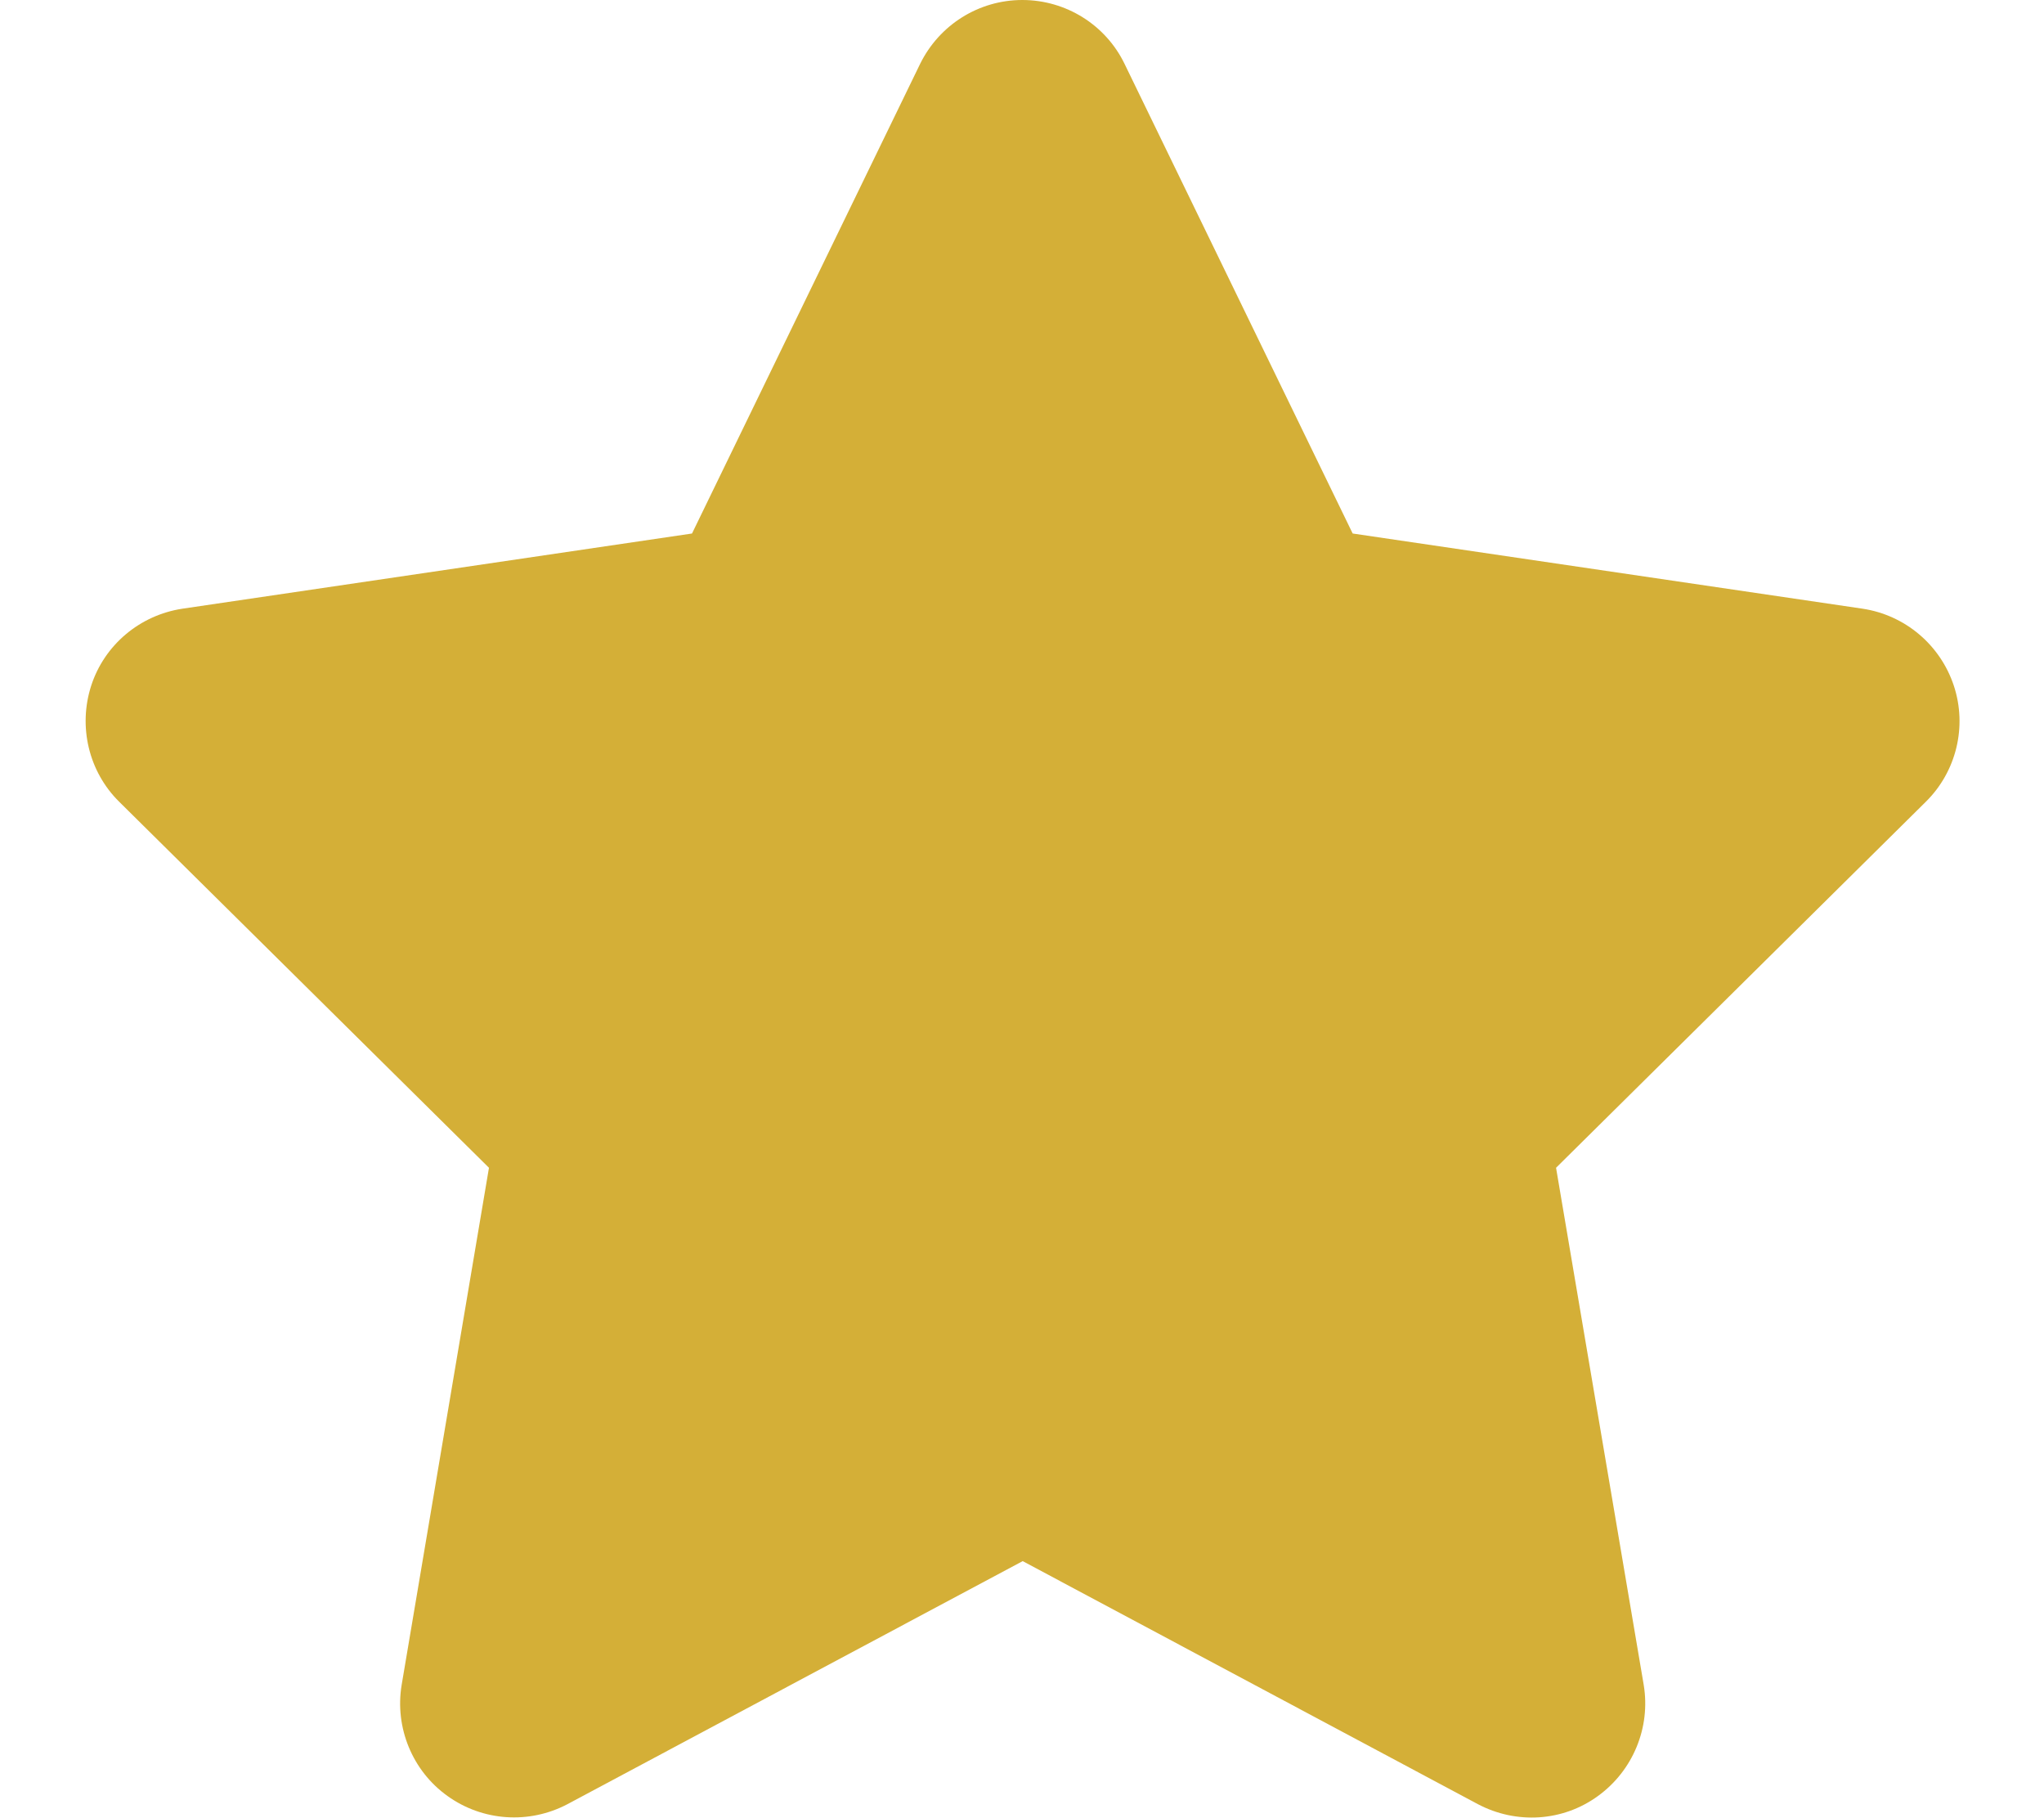
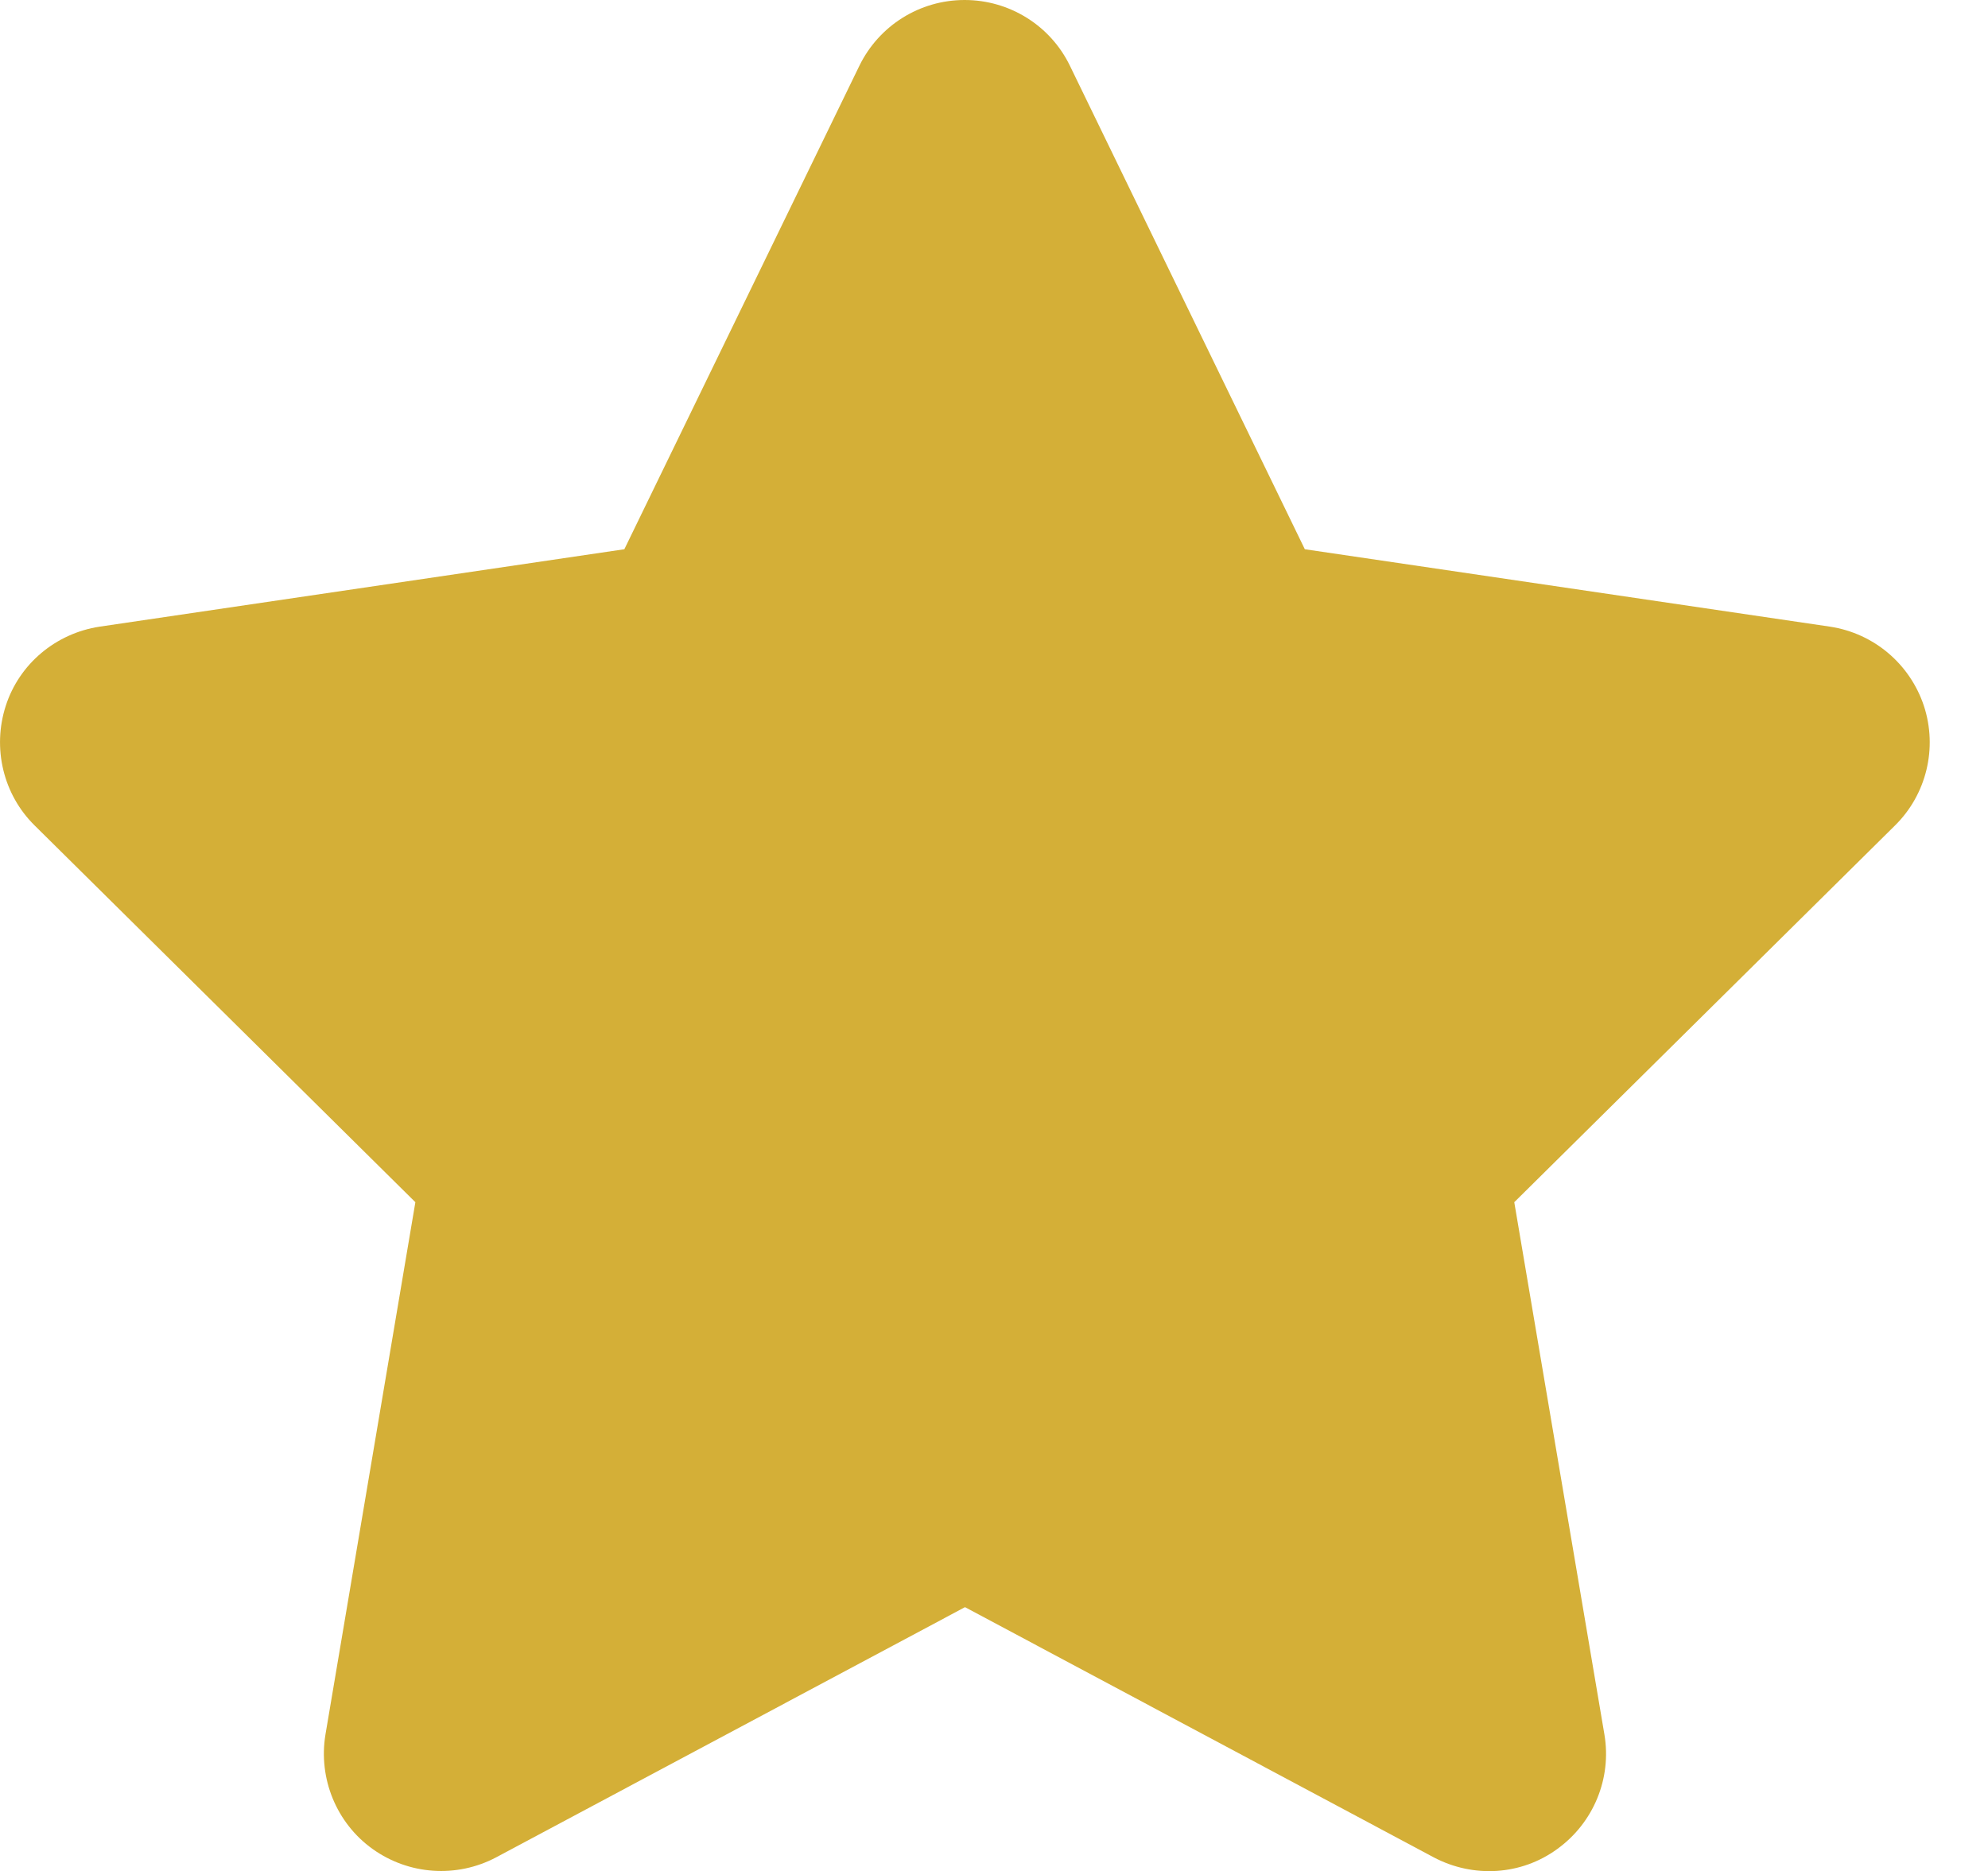
- <svg xmlns="http://www.w3.org/2000/svg" width="18" height="16" viewBox="0 0 18 16" fill="none">
-   <path d="M9.903 0.562C9.737 0.219 9.387 0 9.003 0C8.619 0 8.272 0.219 8.103 0.562L6.094 4.697L1.606 5.359C1.231 5.416 0.919 5.678 0.803 6.037C0.687 6.397 0.781 6.794 1.05 7.059L4.306 10.281L3.537 14.834C3.475 15.209 3.631 15.591 3.941 15.812C4.25 16.034 4.659 16.062 4.997 15.884L9.006 13.744L13.015 15.884C13.353 16.062 13.762 16.038 14.072 15.812C14.381 15.588 14.537 15.209 14.475 14.834L13.703 10.281L16.959 7.059C17.228 6.794 17.325 6.397 17.206 6.037C17.087 5.678 16.778 5.416 16.403 5.359L11.912 4.697L9.903 0.562Z" fill="#D4AF37" />
+ <svg xmlns="http://www.w3.org/2000/svg" width="17" height="16" viewBox="0 0 17 16" fill="none">
+   <path d="M9.149 0.562C8.983 0.219 8.633 0 8.249 0C7.864 0 7.517 0.219 7.349 0.562L5.339 4.697L0.852 5.359C0.477 5.416 0.164 5.678 0.049 6.037C-0.067 6.397 0.027 6.794 0.296 7.059L3.552 10.281L2.783 14.834C2.721 15.209 2.877 15.591 3.186 15.812C3.496 16.034 3.905 16.062 4.242 15.884L8.252 13.744L12.261 15.884C12.599 16.062 13.008 16.038 13.317 15.812C13.627 15.588 13.783 15.209 13.72 14.834L12.949 10.281L16.205 7.059C16.474 6.794 16.57 6.397 16.452 6.037C16.333 5.678 16.024 5.416 15.649 5.359L11.158 4.697L9.149 0.562Z" fill="#D4AF37" />
</svg>
